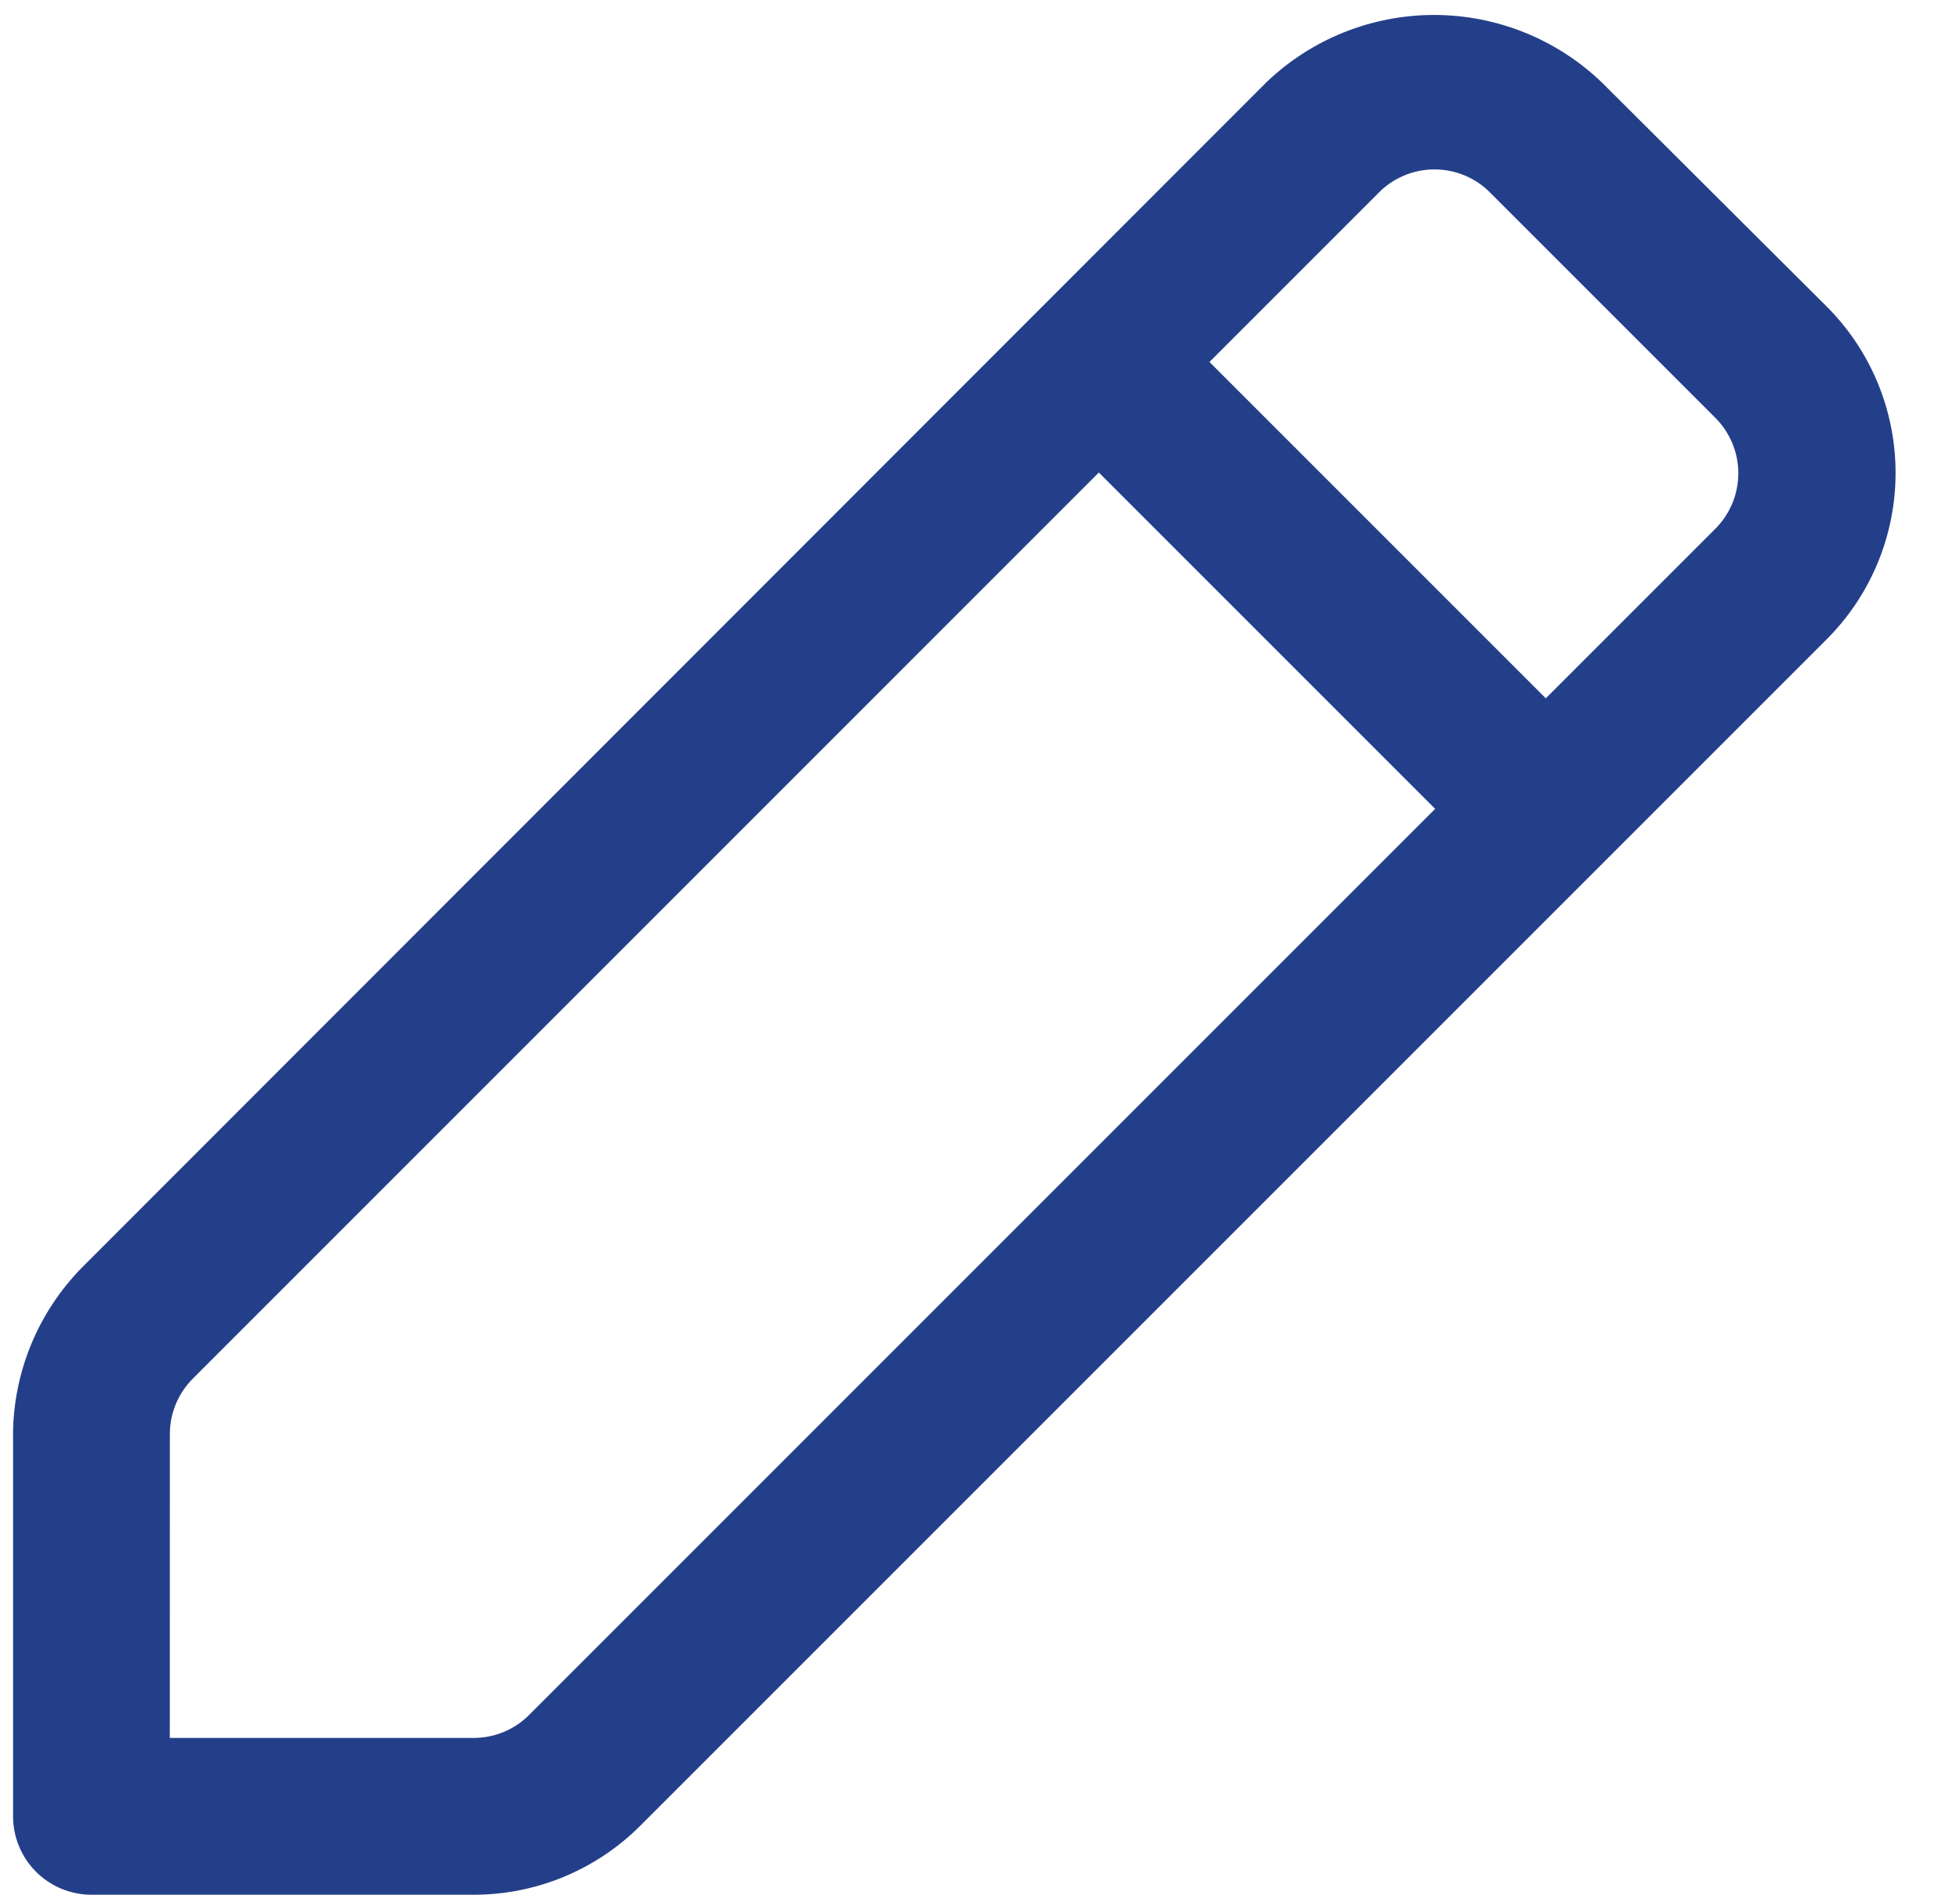
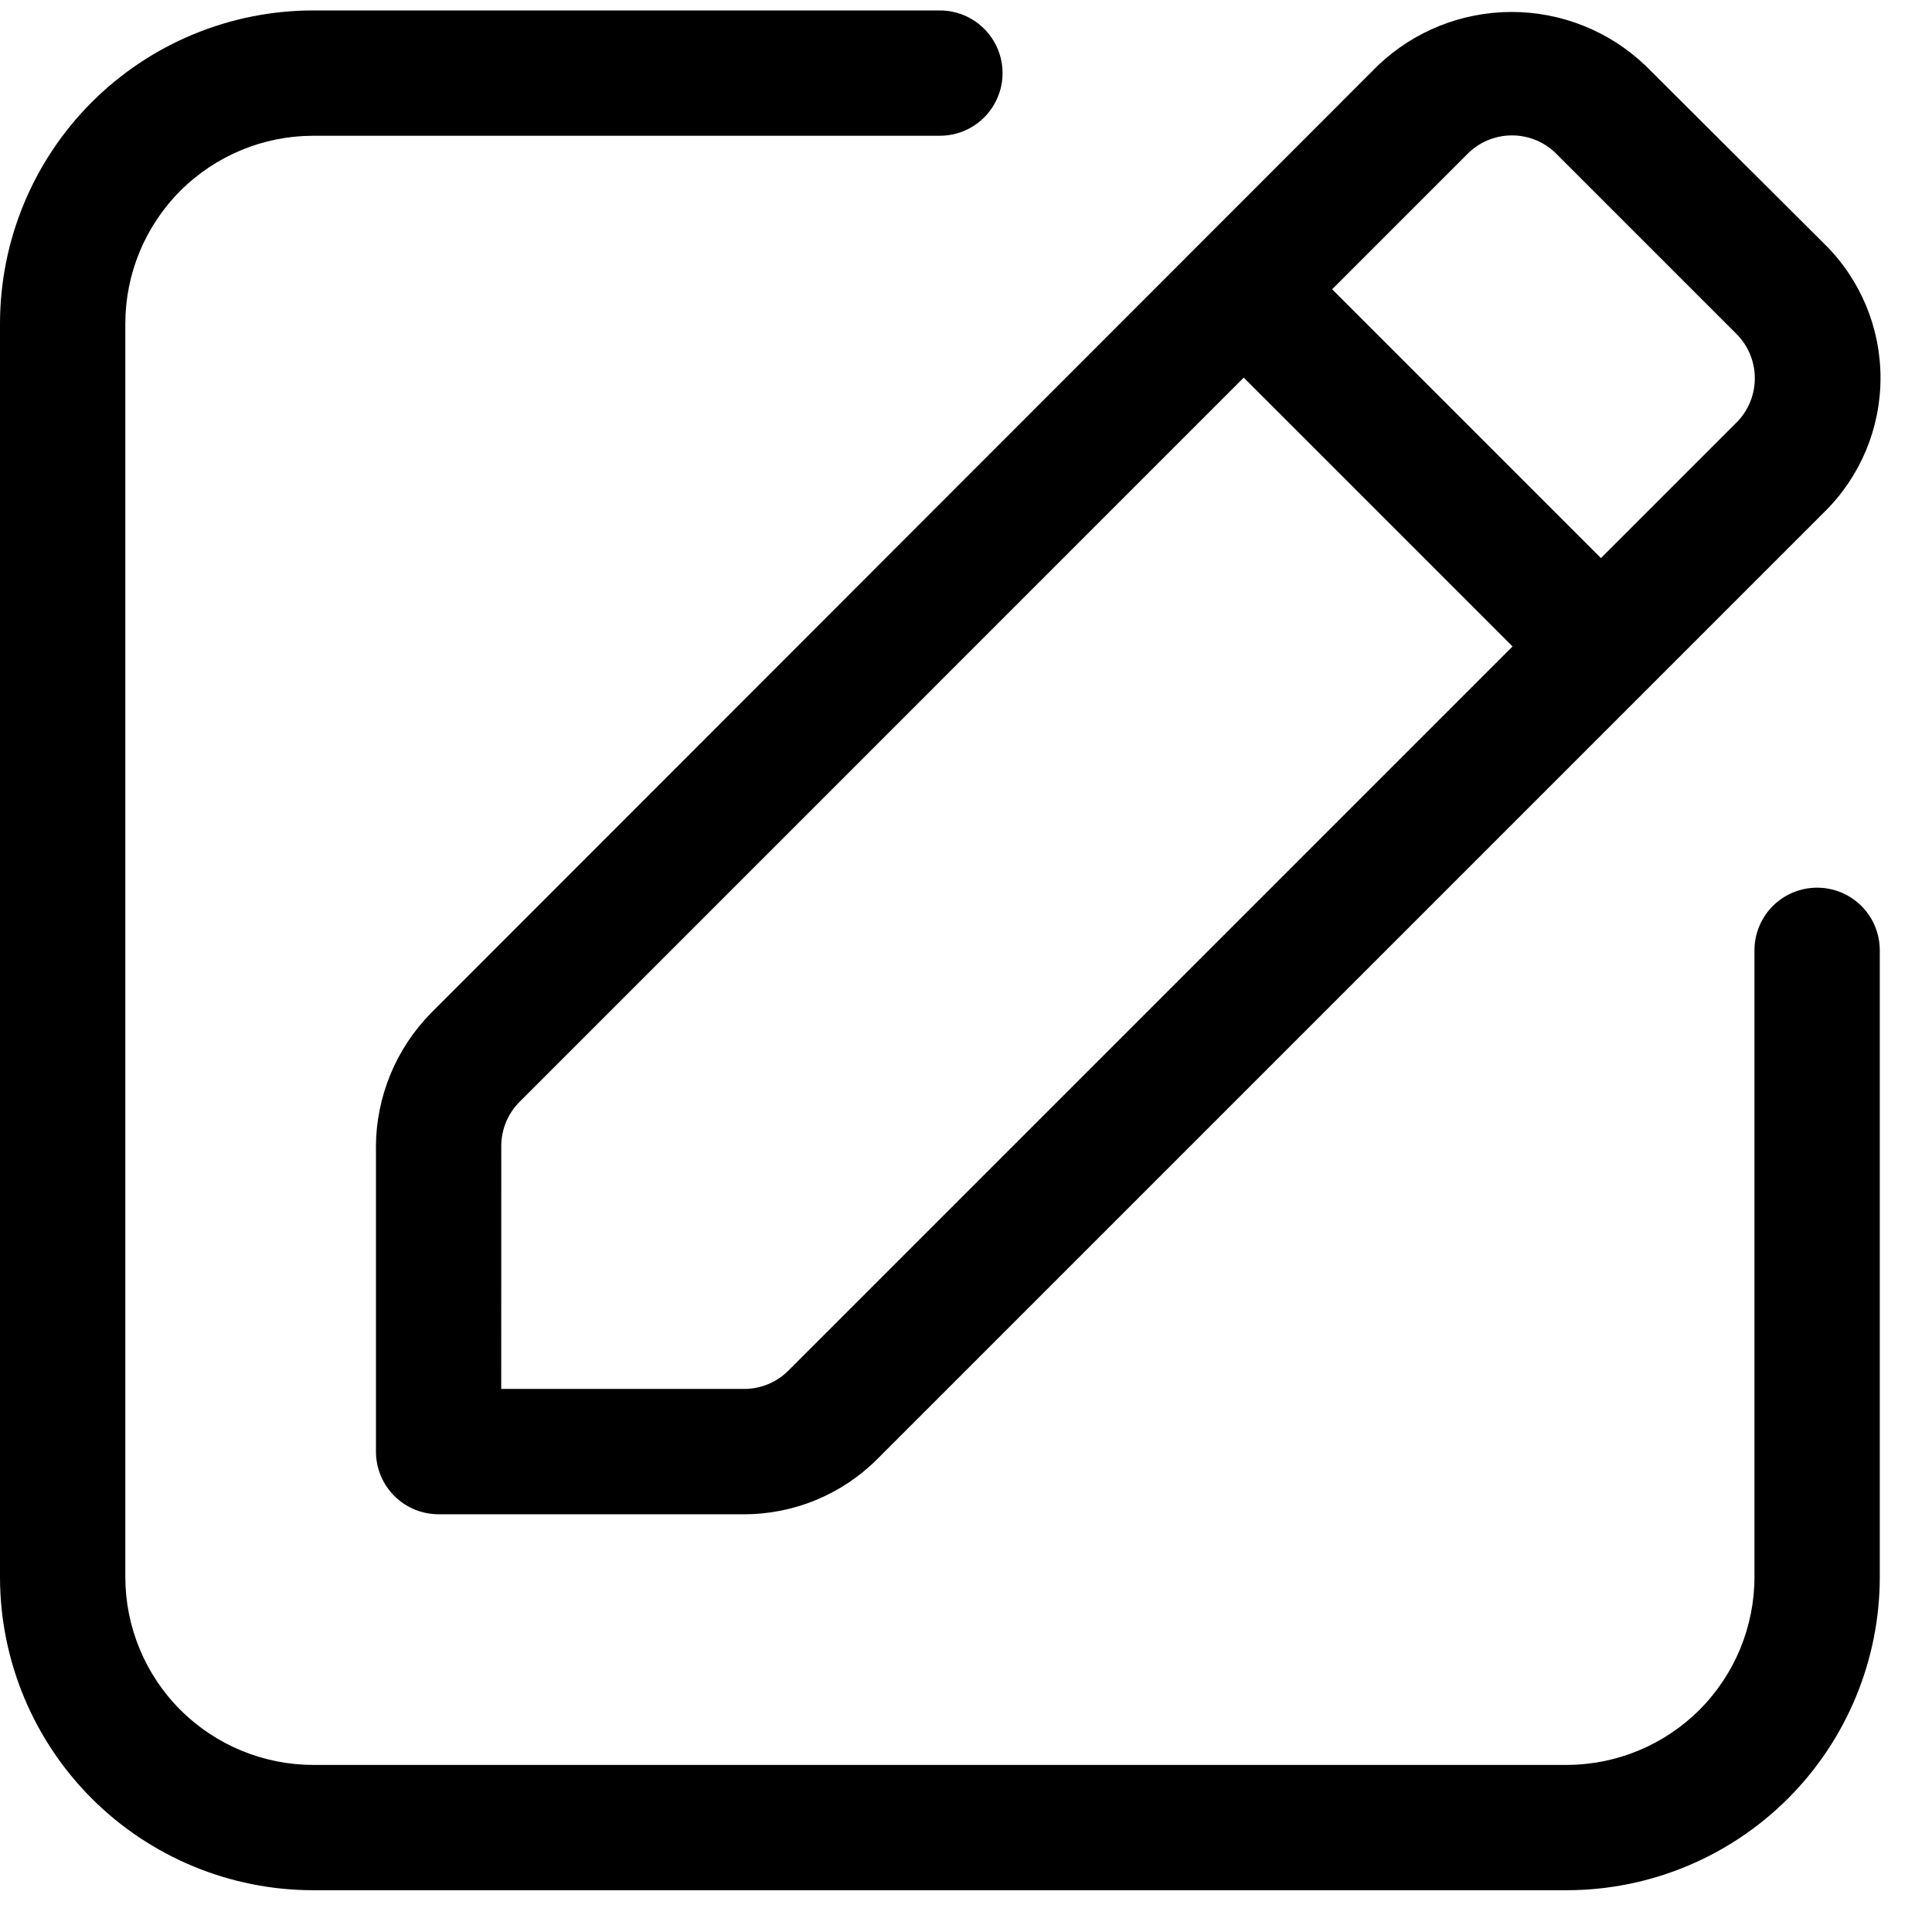
- <svg xmlns="http://www.w3.org/2000/svg" width="30" height="29" viewBox="0 0 30 29" fill="none">
-   <path d="M0.2 21.956V27.8C0.2 28.118 0.326 28.423 0.551 28.648C0.776 28.873 1.081 29 1.4 29H7.244C8.202 29.002 9.122 28.622 9.8 27.944L27.944 9.8C28.629 9.124 29.014 8.201 29.014 7.238C29.014 6.275 28.629 5.352 27.944 4.676L24.512 1.256C23.822 0.597 22.904 0.229 21.95 0.229C20.995 0.229 20.077 0.597 19.387 1.256L1.255 19.4C0.584 20.082 0.205 20.999 0.199 21.956L0.2 21.956ZM21.092 2.96C21.318 2.725 21.63 2.593 21.956 2.593C22.282 2.593 22.594 2.725 22.82 2.96L26.24 6.38C26.474 6.606 26.607 6.918 26.607 7.244C26.607 7.57 26.474 7.882 26.24 8.108L23.66 10.688L18.512 5.54L21.092 2.96ZM2.6 21.956C2.598 21.631 2.728 21.319 2.96 21.092L16.819 7.232L21.967 12.38L8.107 26.24C7.88 26.472 7.568 26.602 7.244 26.6H2.599L2.6 21.956Z" fill="#243F8A" />
+ <svg xmlns="http://www.w3.org/2000/svg" width="37" height="37" viewBox="0 0 37 37">
+   <path d="M34.8 17C34.482 17 34.176 17.126 33.951 17.351C33.726 17.576 33.6 17.882 33.6 18.2V30.2C33.6 31.155 33.221 32.07 32.546 32.746C31.87 33.421 30.955 33.8 30 33.8H6C5.045 33.8 4.13 33.421 3.454 32.746C2.779 32.071 2.4 31.155 2.4 30.2V6.2C2.4 5.245 2.779 4.33 3.454 3.654C4.13 2.979 5.045 2.6 6 2.6H18C18.429 2.6 18.825 2.371 19.039 2C19.254 1.629 19.254 1.171 19.039 0.8C18.825 0.429 18.429 0.2 18 0.2H6C4.409 0.2 2.883 0.832 1.757 1.957C0.632 3.083 0 4.609 0 6.2V30.2C0 31.791 0.632 33.317 1.757 34.443C2.883 35.568 4.409 36.2 6 36.2H30C31.591 36.2 33.117 35.568 34.243 34.443C35.368 33.317 36 31.791 36 30.2V18.2C36 17.882 35.874 17.576 35.649 17.351C35.424 17.126 35.118 17 34.8 17Z" />
+   <path d="M7.2 21.956V27.8C7.2 28.118 7.326 28.423 7.551 28.648C7.776 28.873 8.081 29 8.4 29H14.244C15.202 29.002 16.122 28.622 16.8 27.944L34.944 9.8C35.629 9.124 36.014 8.201 36.014 7.238C36.014 6.275 35.629 5.352 34.944 4.676L31.512 1.256C30.822 0.597 29.904 0.229 28.95 0.229C27.995 0.229 27.077 0.597 26.387 1.256L8.255 19.4C7.584 20.082 7.205 20.999 7.199 21.956L7.2 21.956ZM28.092 2.96C28.318 2.725 28.63 2.593 28.956 2.593C29.282 2.593 29.594 2.725 29.82 2.96L33.24 6.38C33.474 6.606 33.607 6.918 33.607 7.244C33.607 7.57 33.474 7.882 33.24 8.108L30.66 10.688L25.512 5.54L28.092 2.96ZM9.6 21.956C9.598 21.631 9.728 21.319 9.96 21.092L23.819 7.232L28.967 12.38L15.107 26.24C14.88 26.472 14.568 26.602 14.244 26.6H9.599L9.6 21.956Z" />
</svg>
